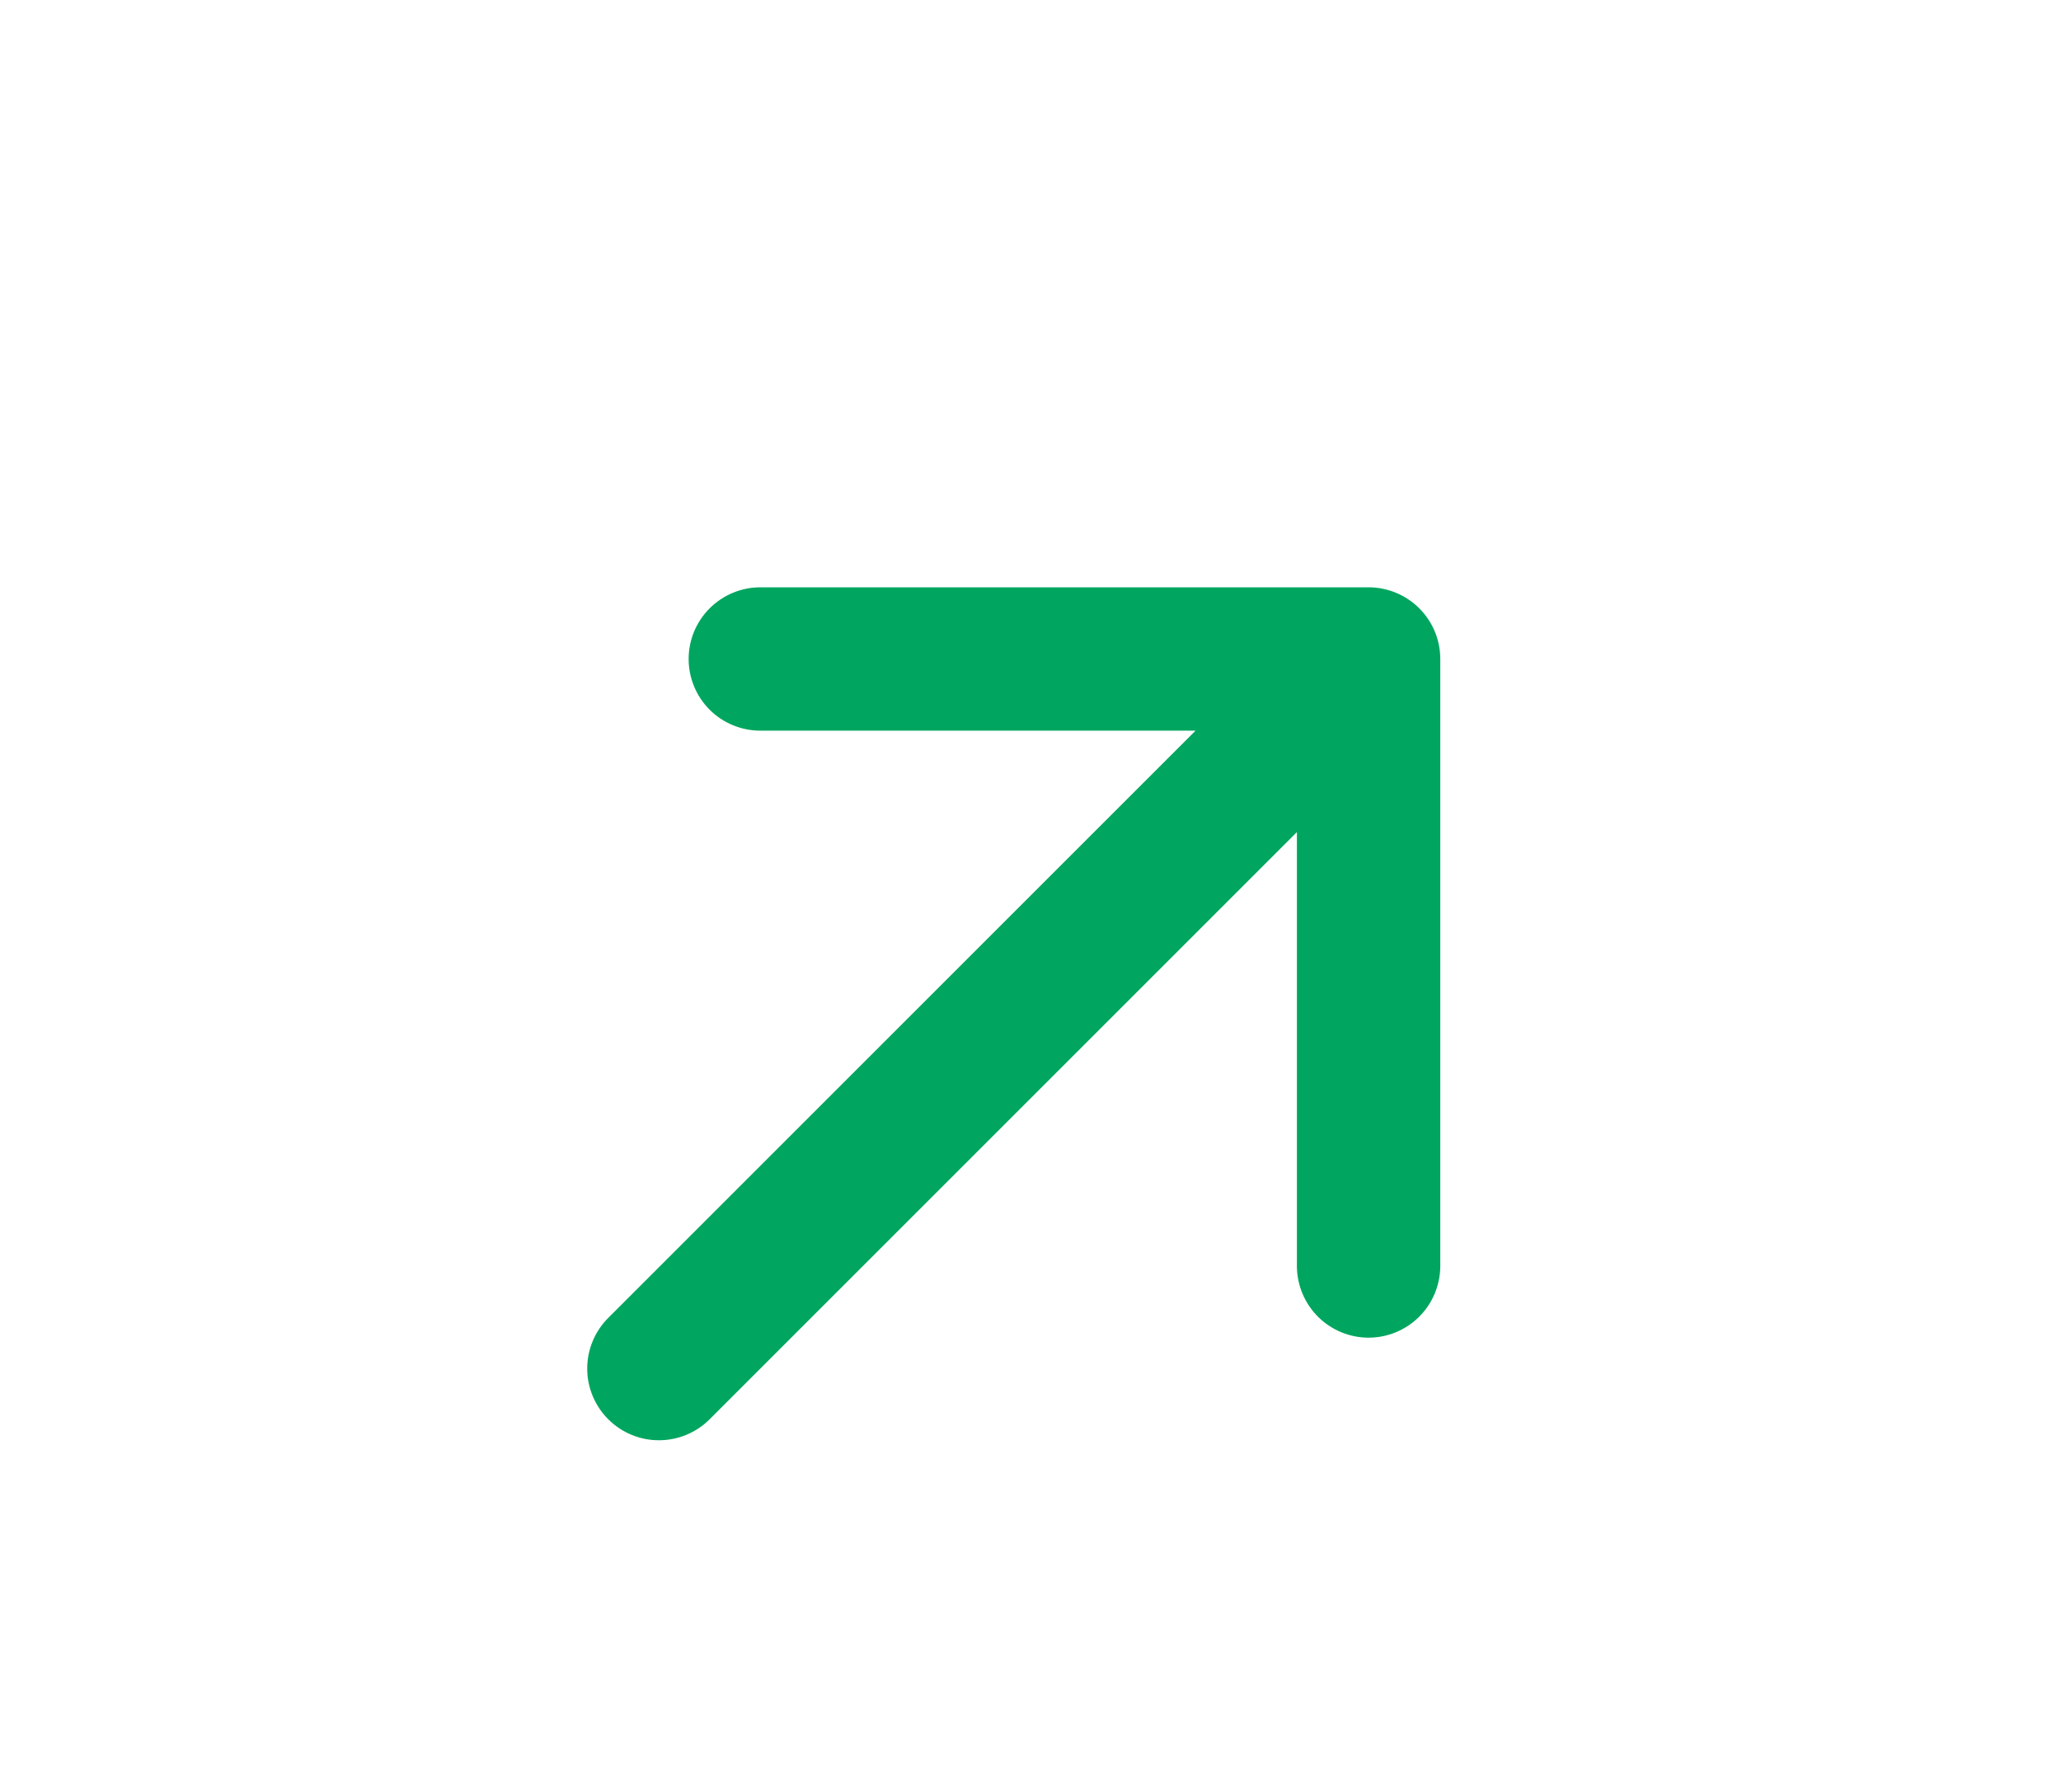
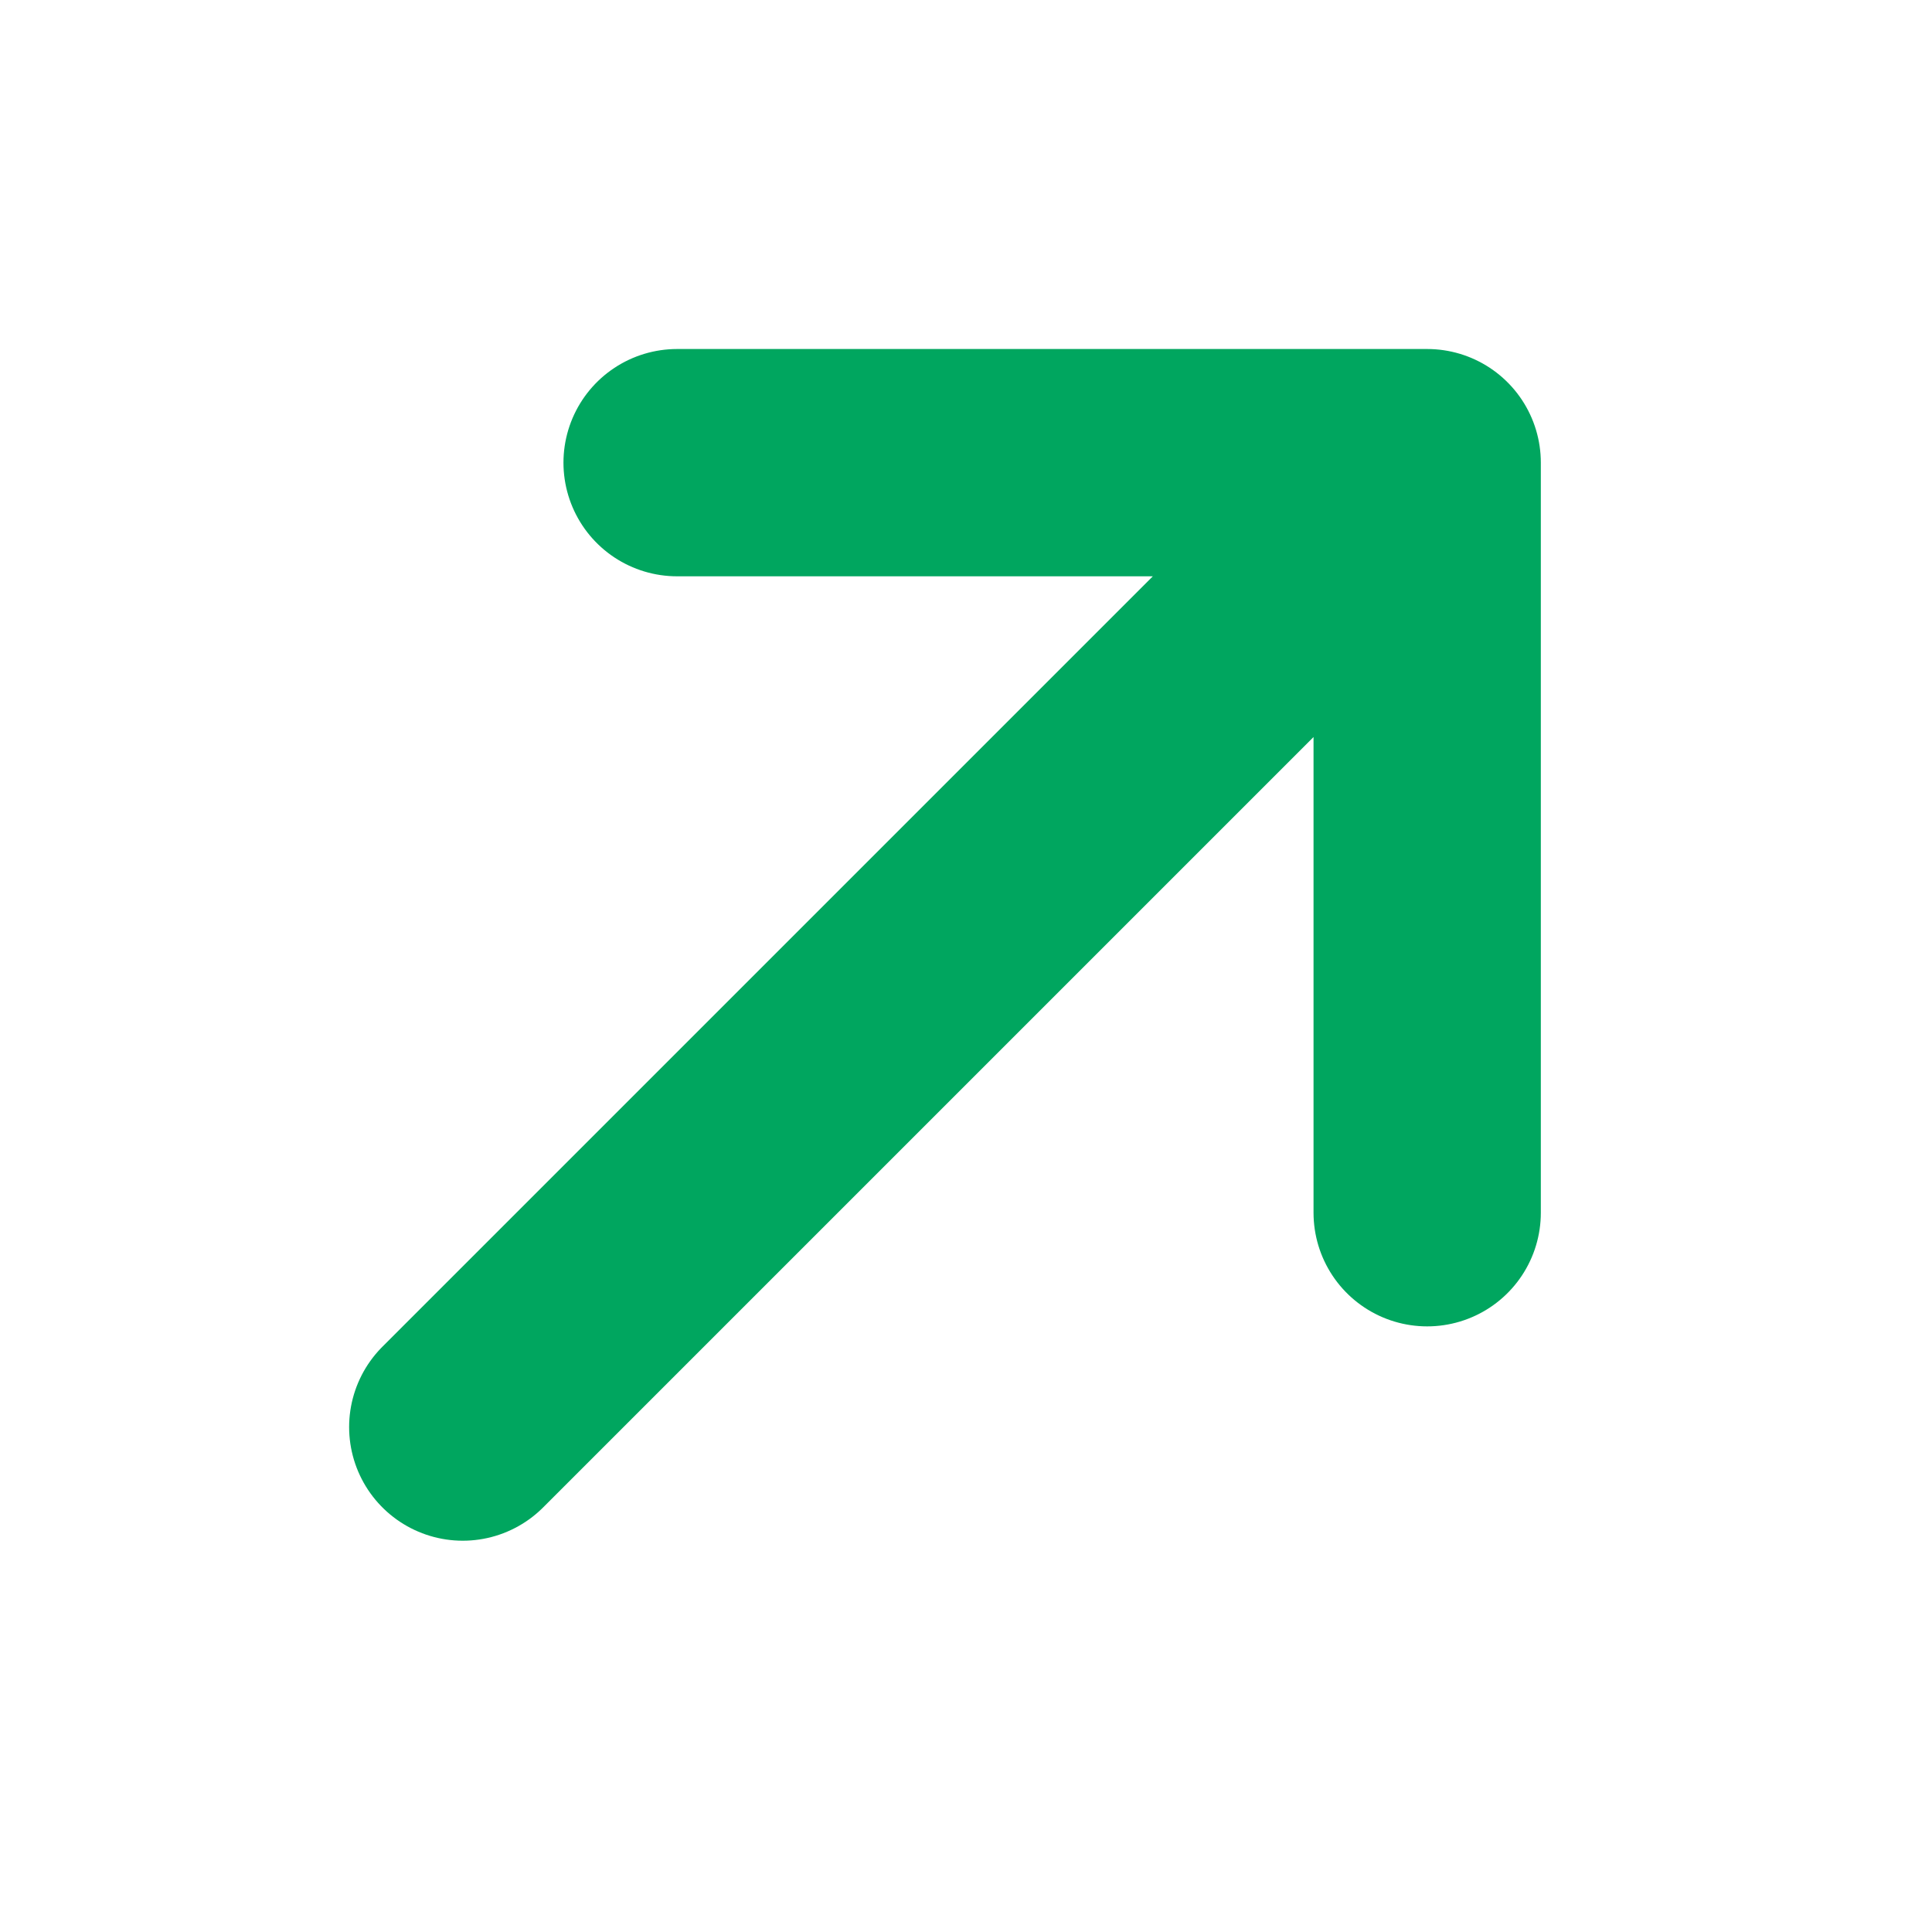
- <svg xmlns="http://www.w3.org/2000/svg" width="23" height="20" viewBox="0 0 23 20" fill="none">
-   <path fill-rule="evenodd" clip-rule="evenodd" d="M7.685 7.355C7.685 7.143 7.769 6.94 7.919 6.79C8.069 6.64 8.273 6.555 8.485 6.555L15.273 6.555C15.485 6.555 15.689 6.64 15.839 6.79C15.989 6.94 16.073 7.143 16.073 7.355L16.073 14.143C16.069 14.353 15.983 14.553 15.834 14.7C15.684 14.847 15.483 14.93 15.273 14.93C15.063 14.93 14.862 14.847 14.712 14.7C14.563 14.553 14.477 14.353 14.473 14.143L14.473 9.287L7.919 15.841C7.769 15.991 7.566 16.075 7.353 16.075C7.141 16.075 6.938 15.991 6.788 15.841C6.638 15.691 6.553 15.487 6.553 15.275C6.553 15.063 6.638 14.859 6.788 14.709L13.342 8.155L8.485 8.155C8.273 8.155 8.069 8.071 7.919 7.921C7.769 7.771 7.685 7.567 7.685 7.355Z" fill="#00A65F" />
+ <svg xmlns="http://www.w3.org/2000/svg" width="17" height="17" viewBox="0 0 17 17" fill="none">
+   <path d="M12.558 4.071L4.072 12.557L12.558 4.071Z" fill="#00A65F" />
+   <path d="M5.958 4.071L12.558 4.071M12.558 4.071L12.558 10.671M12.558 4.071L4.072 12.557" stroke="#00A65F" stroke-width="2" stroke-linecap="round" stroke-linejoin="round" />
</svg>
